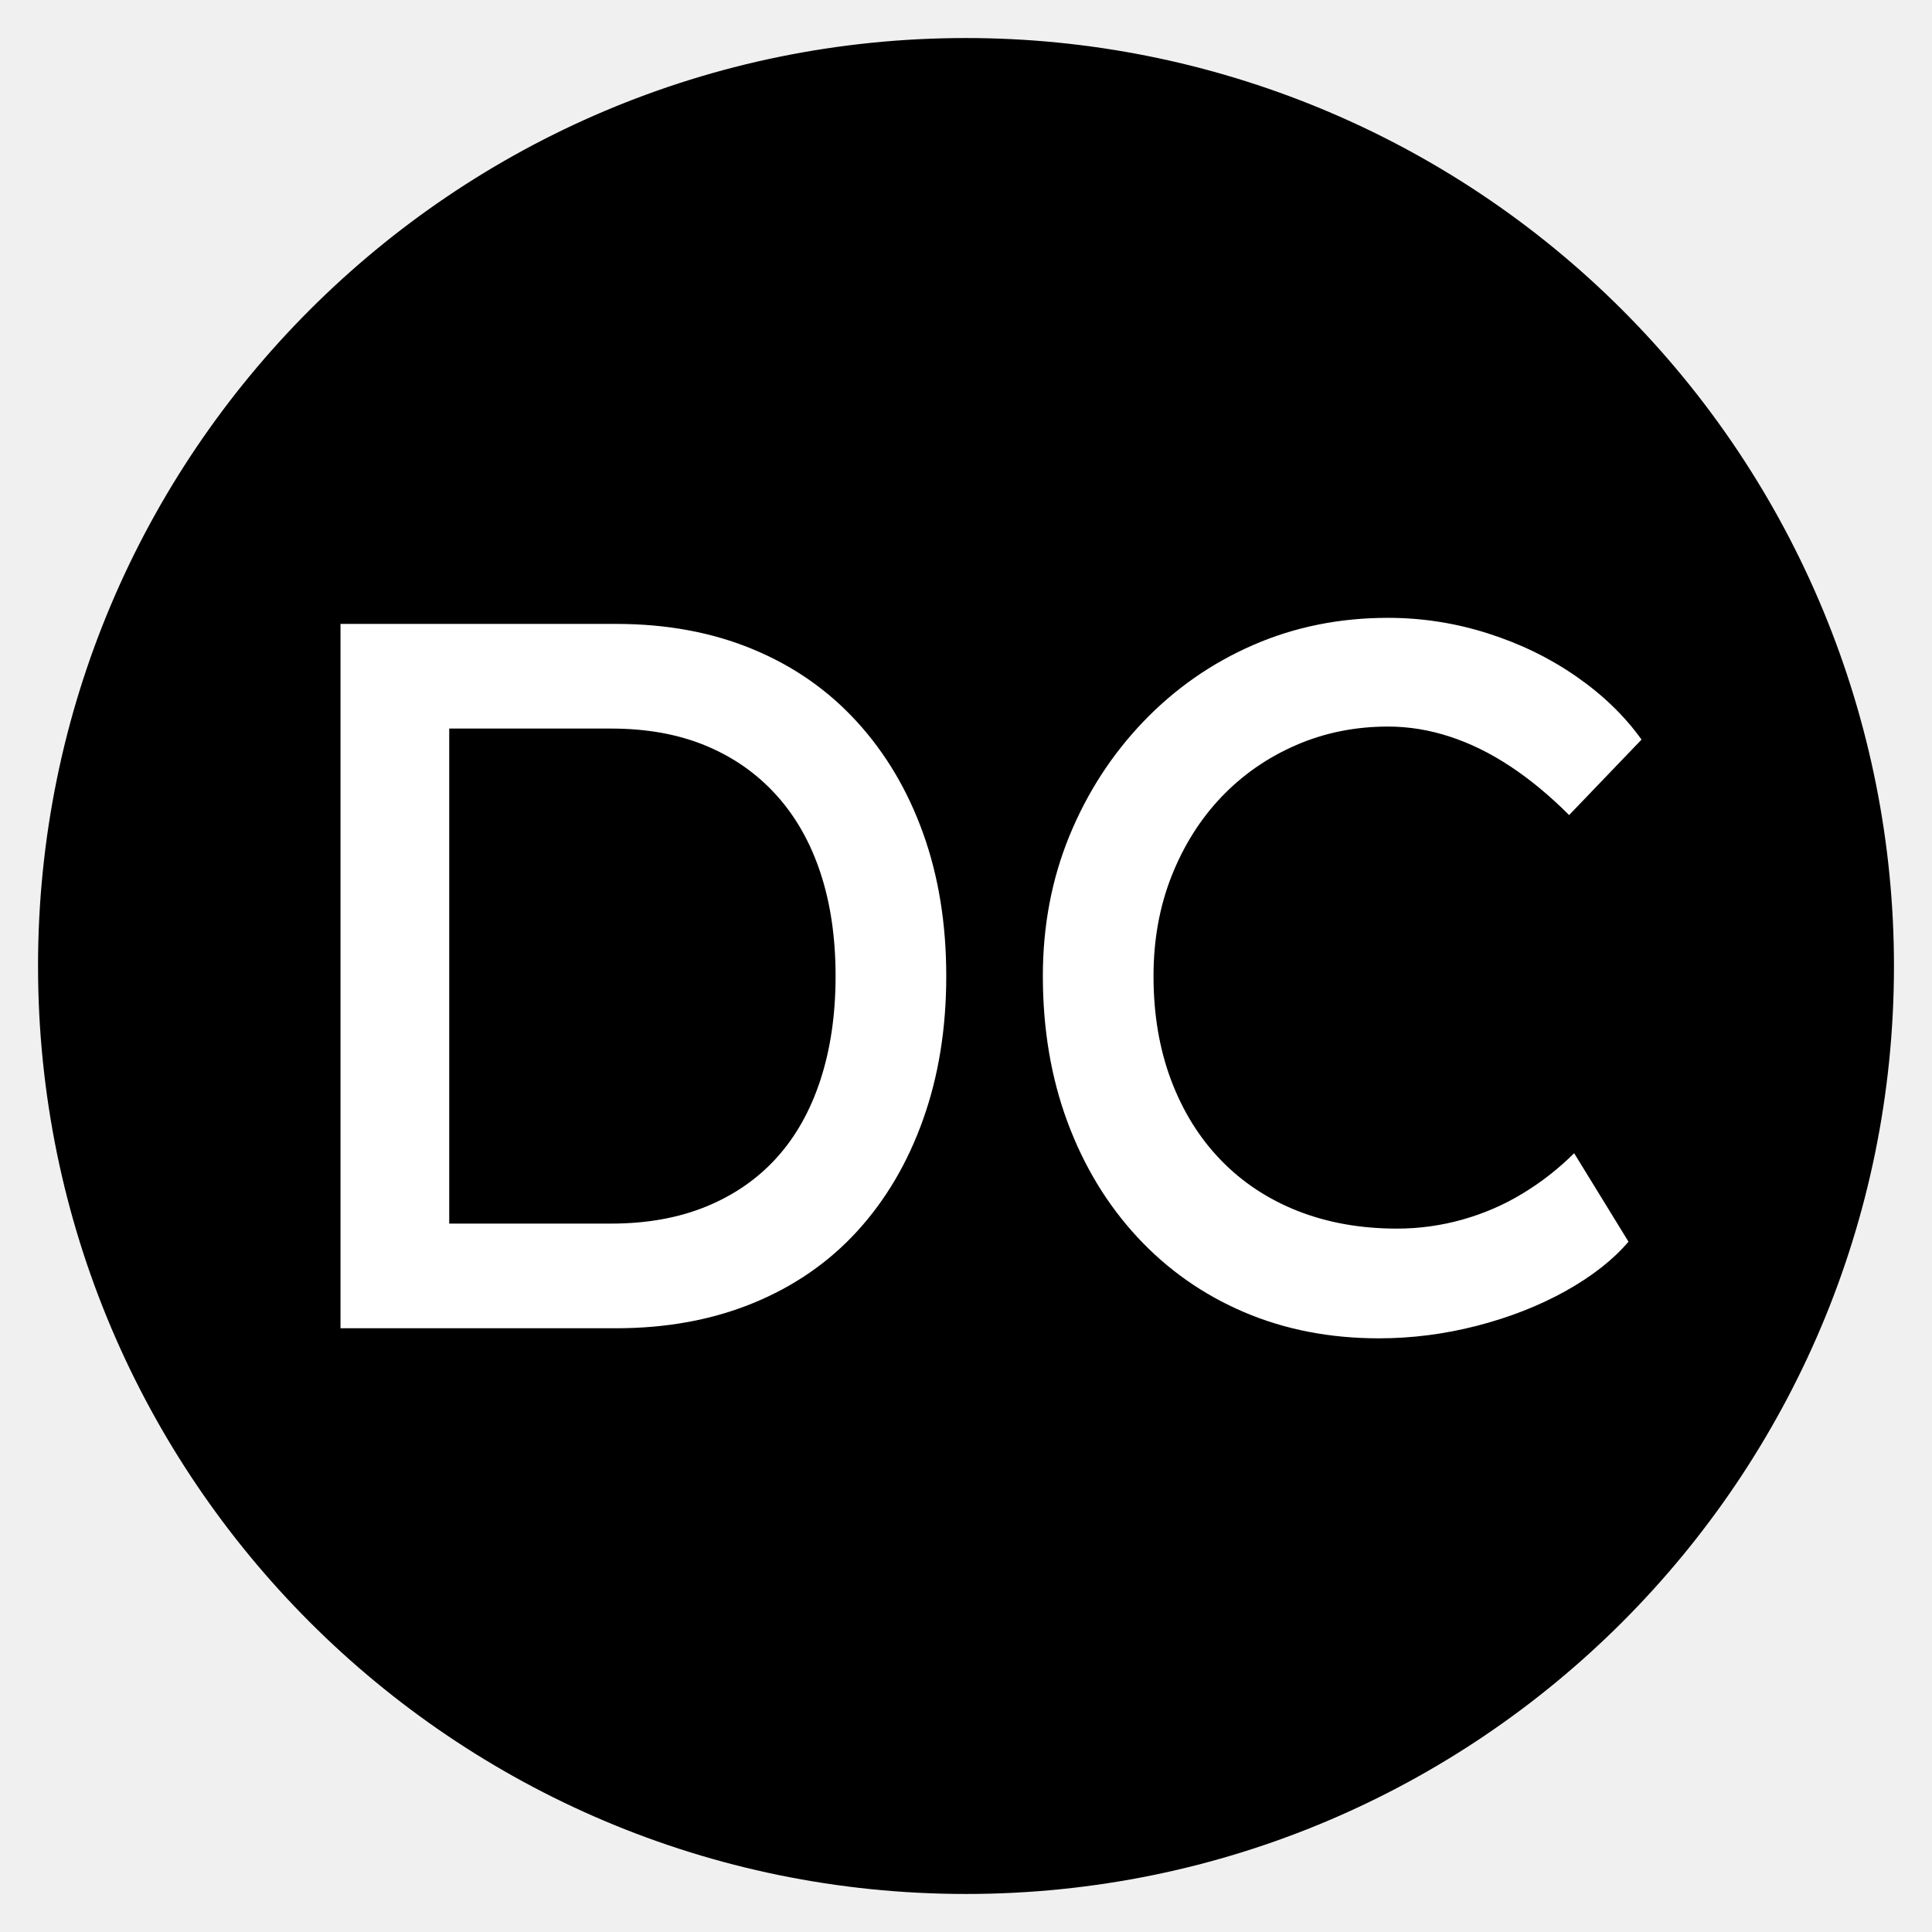
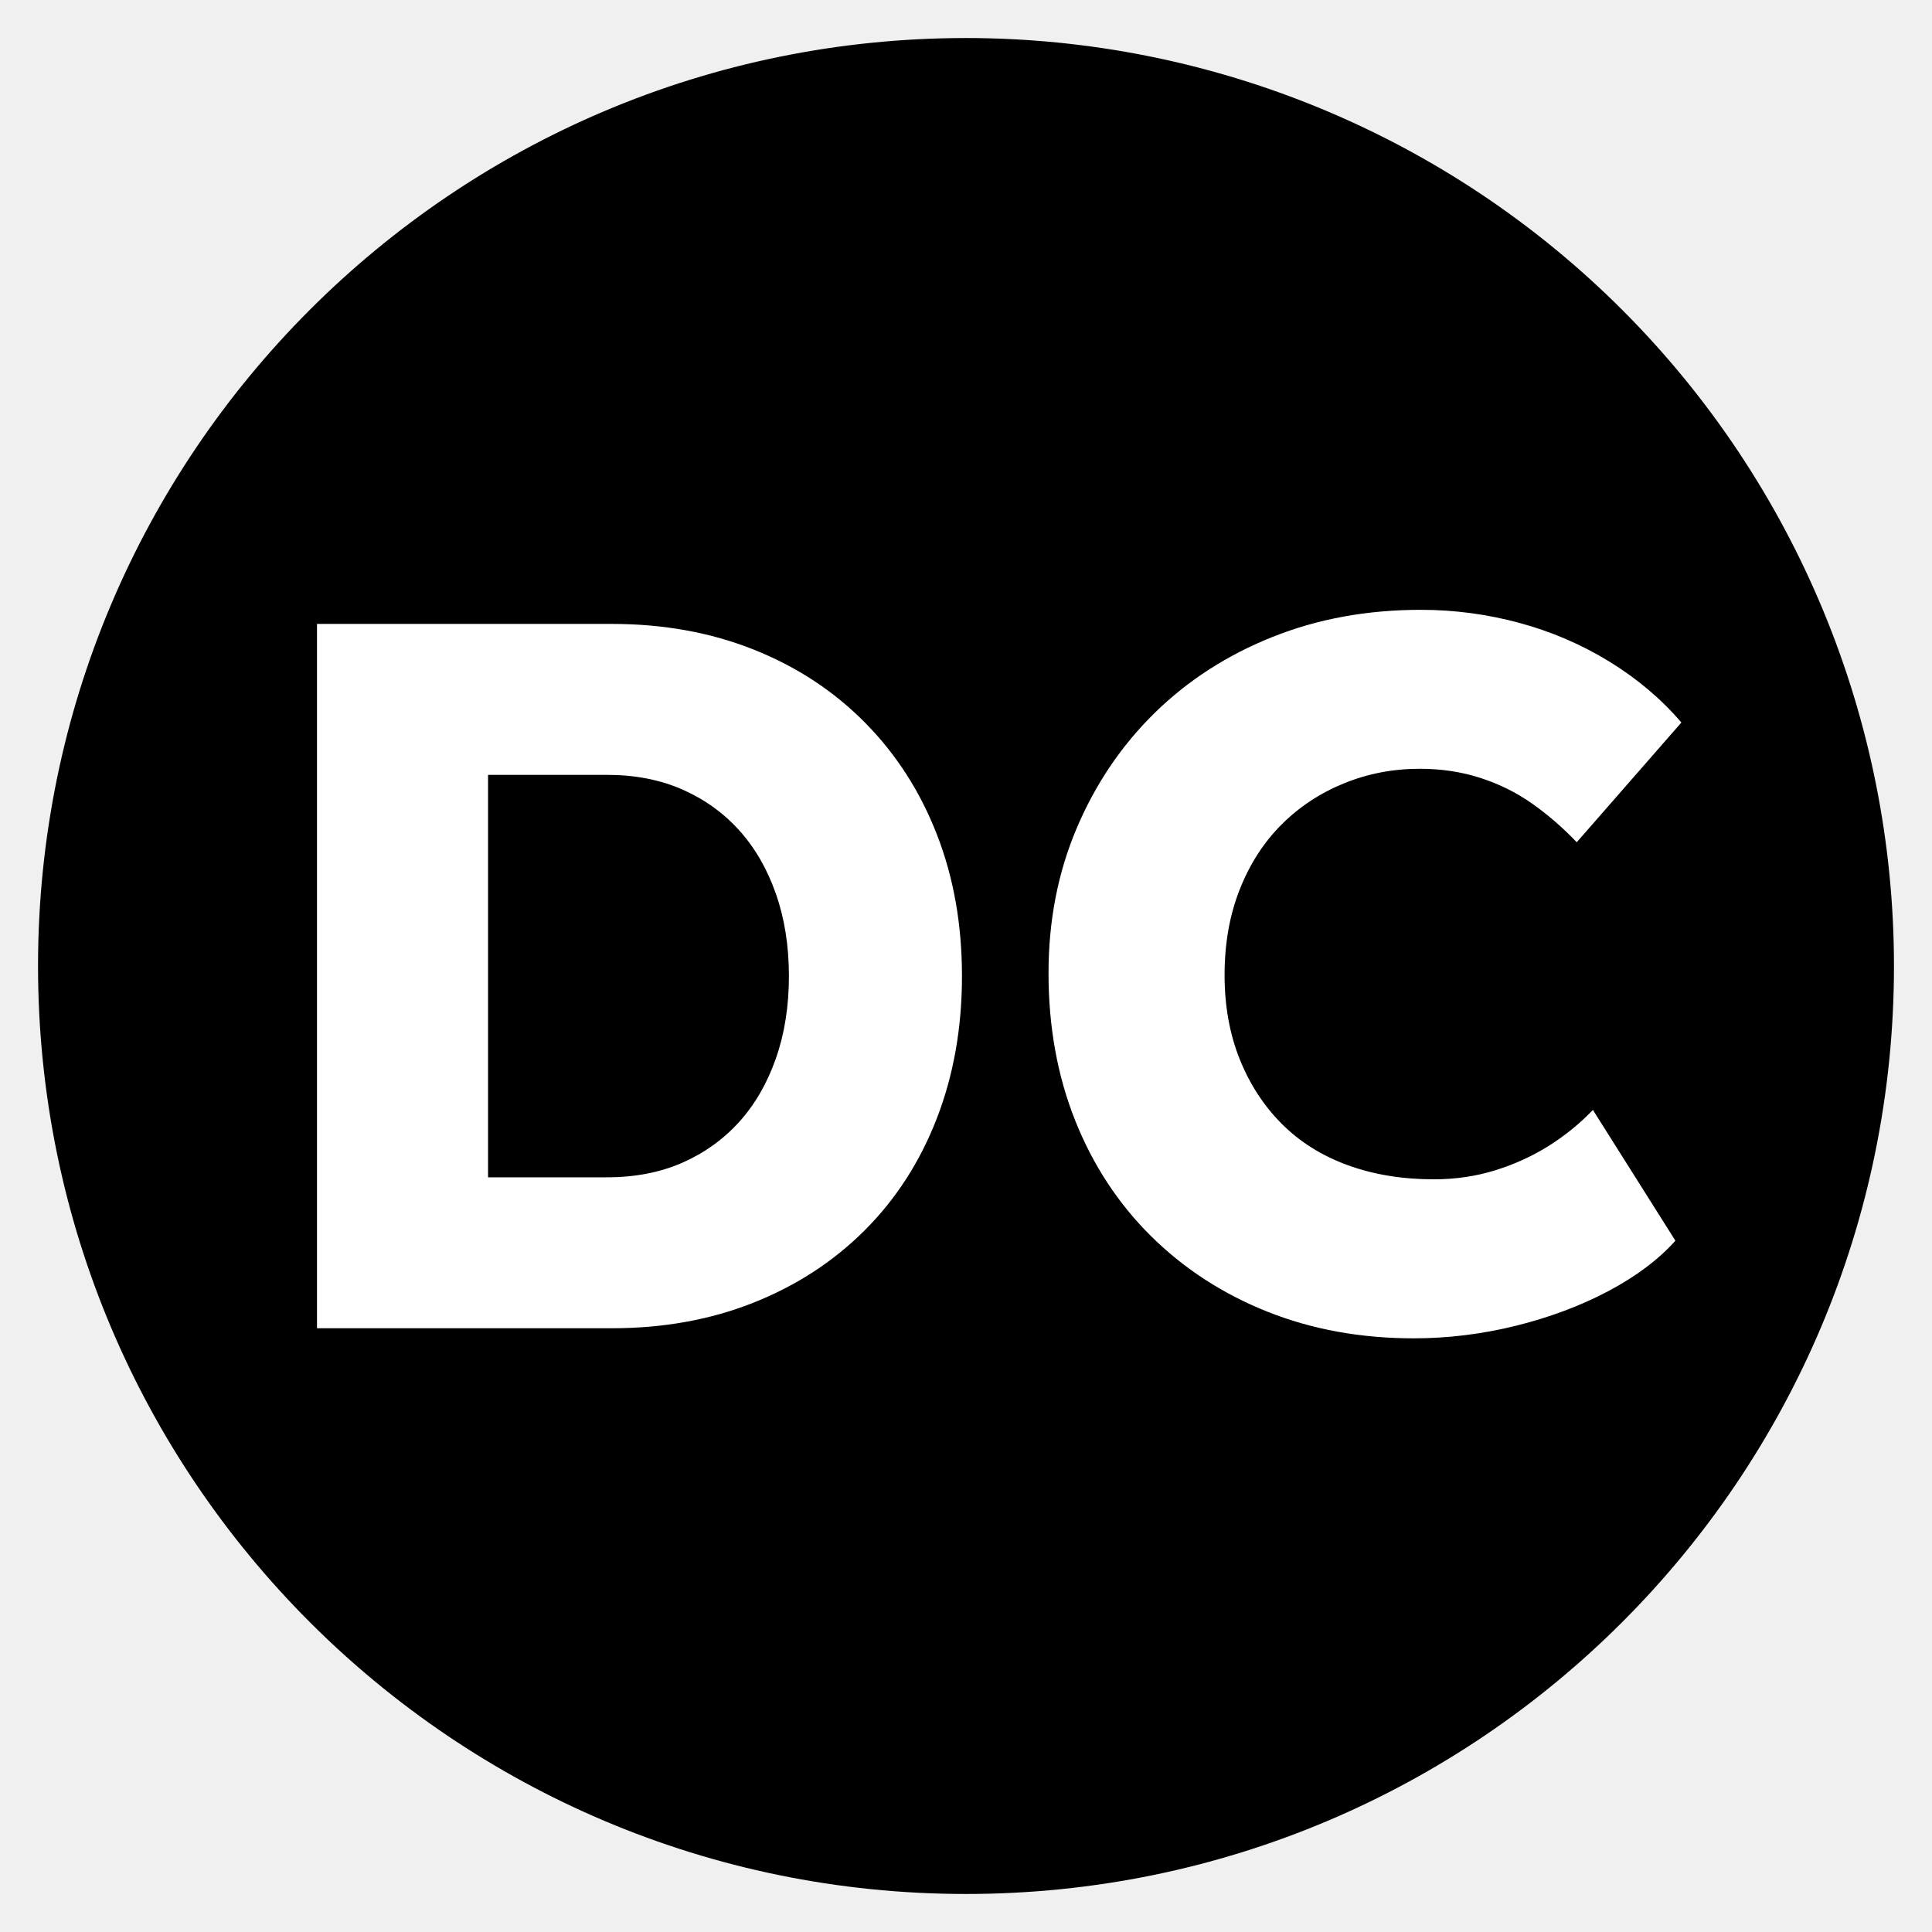
<svg xmlns="http://www.w3.org/2000/svg" version="1.1" viewBox="0.0 0.0 512.0 512.0" fill="none" stroke="none" stroke-linecap="square" stroke-miterlimit="10">
  <clipPath id="p.0">
    <path d="m0 0l512.0 0l0 512.0l-512.0 0l0 -512.0z" clip-rule="nonzero" />
  </clipPath>
  <g clip-path="url(#p.0)">
    <path fill="#000000" fill-opacity="0.0" d="m0 0l512.0 0l0 512.0l-512.0 0z" fill-rule="evenodd" />
    <path fill="#000000" d="m10.079 256.0l0 0c0 -135.819 110.103 -245.921 245.921 -245.921l0 0c65.222 0 127.773 25.909 173.893 72.029c46.119 46.119 72.029 108.67 72.029 173.893l0 0c0 135.819 -110.103 245.921 -245.921 245.921l0 0c-135.819 0 -245.921 -110.103 -245.921 -245.921z" fill-rule="evenodd" />
-     <path fill="#000000" fill-opacity="0.0" d="m6.827 10.079l495.087 0l0 491.843l-495.087 0z" fill-rule="evenodd" />
-     <path fill="#ffffff" d="m90.236 352.0l0 -186.656l73.078 0q19.984 0 36.109 6.672q16.141 6.656 27.609 19.188q11.469 12.531 17.594 29.609q6.141 17.062 6.141 37.859q0 20.797 -6.141 38.0q-6.125 17.203 -17.453 29.609q-11.328 12.391 -27.609 19.062q-16.266 6.656 -36.25 6.656l-73.078 0zm28.812 -24.797l-0.812 -2.938l43.734 0q14.141 0 25.203 -4.531q11.062 -4.531 18.656 -12.922q7.609 -8.406 11.609 -20.672q4.0 -12.266 4.0 -27.469q0 -15.203 -4.0 -27.328q-4.0 -12.141 -11.734 -20.672q-7.734 -8.531 -18.672 -13.062q-10.922 -4.531 -25.062 -4.531l-44.531 0l1.609 -2.406l0 136.531zm246.381 27.469q-19.469 0 -35.734 -6.938q-16.266 -6.938 -28.266 -19.859q-12.0 -12.938 -18.531 -30.531q-6.531 -17.609 -6.531 -38.672q0 -20.0 7.062 -37.203q7.078 -17.203 19.609 -30.266q12.531 -13.062 29.062 -20.266q16.531 -7.203 35.734 -7.203q13.594 0 26.531 4.141q12.938 4.125 23.469 11.469q10.531 7.328 17.188 16.656l-19.188 20.0q-7.734 -7.734 -15.609 -12.922q-7.859 -5.203 -16.0 -7.859q-8.125 -2.672 -16.391 -2.672q-13.062 0 -24.406 4.938q-11.328 4.922 -19.734 13.719q-8.391 8.797 -13.203 20.938q-4.797 12.125 -4.797 26.531q0 15.203 4.672 27.609q4.672 12.391 13.203 21.188q8.531 8.797 20.391 13.469q11.875 4.656 26.266 4.656q8.812 0 17.344 -2.391q8.531 -2.406 15.984 -6.938q7.469 -4.531 13.609 -10.656l14.406 23.453q-6.141 7.203 -16.672 13.078q-10.531 5.859 -23.469 9.203q-12.938 3.328 -26.0 3.328z" fill-rule="nonzero" />
+     <path fill="#000000" fill-opacity="0.0" d="m23.213 24.74l465.575 0l0 462.52l-465.575 0z" fill-rule="evenodd" />
+     <path fill="#ffffff" d="m84.01 352l0 -186.656l78.125 0q20.531 0 37.594 6.797q17.078 6.797 29.469 19.328q12.406 12.531 19.062 29.609q6.672 17.062 6.672 37.594q0 20.531 -6.672 37.734q-6.656 17.188 -19.062 29.594q-12.391 12.406 -29.469 19.203q-17.062 6.797 -37.594 6.797l-78.125 0zm45.328 -30.938l-6.125 -9.062l37.594 0q11.203 0 20.0 -3.859q8.797 -3.875 15.062 -10.797q6.266 -6.938 9.734 -16.797q3.469 -9.875 3.469 -21.875q0 -12 -3.469 -21.859q-3.469 -9.875 -9.734 -16.797q-6.266 -6.938 -15.062 -10.797q-8.797 -3.875 -20.0 -3.875l-38.406 0l6.938 -8.531l0 124.25zm245.327 33.609q-21.062 0 -38.797 -7.062q-17.734 -7.078 -30.812 -20.0q-13.062 -12.938 -20.125 -30.672q-7.062 -17.734 -7.062 -39.062q0 -20.797 7.469 -38.391q7.469 -17.609 20.656 -30.547q13.203 -12.938 31.203 -20.125q18.0 -7.203 39.328 -7.203q13.344 0 26.141 3.469q12.797 3.469 23.859 10.266q11.062 6.797 19.062 16.125l-27.734 31.734q-5.594 -5.859 -11.859 -10.266q-6.266 -4.406 -13.734 -6.797q-7.469 -2.406 -16.0 -2.406q-10.656 0 -20.125 3.875q-9.469 3.859 -16.547 10.938q-7.062 7.062 -11.062 17.203q-4.0 10.125 -4.0 22.656q0 12.266 4.0 22.266q4.0 10.0 11.203 17.203q7.203 7.188 17.469 10.922q10.266 3.734 22.797 3.734q8.531 0 16.266 -2.391q7.734 -2.406 14.266 -6.531q6.531 -4.141 11.609 -9.469l21.859 34.656q-6.672 7.469 -17.734 13.344q-11.062 5.859 -24.531 9.203q-13.469 3.328 -27.062 3.328z" fill-rule="nonzero" />
  </g>
</svg>
